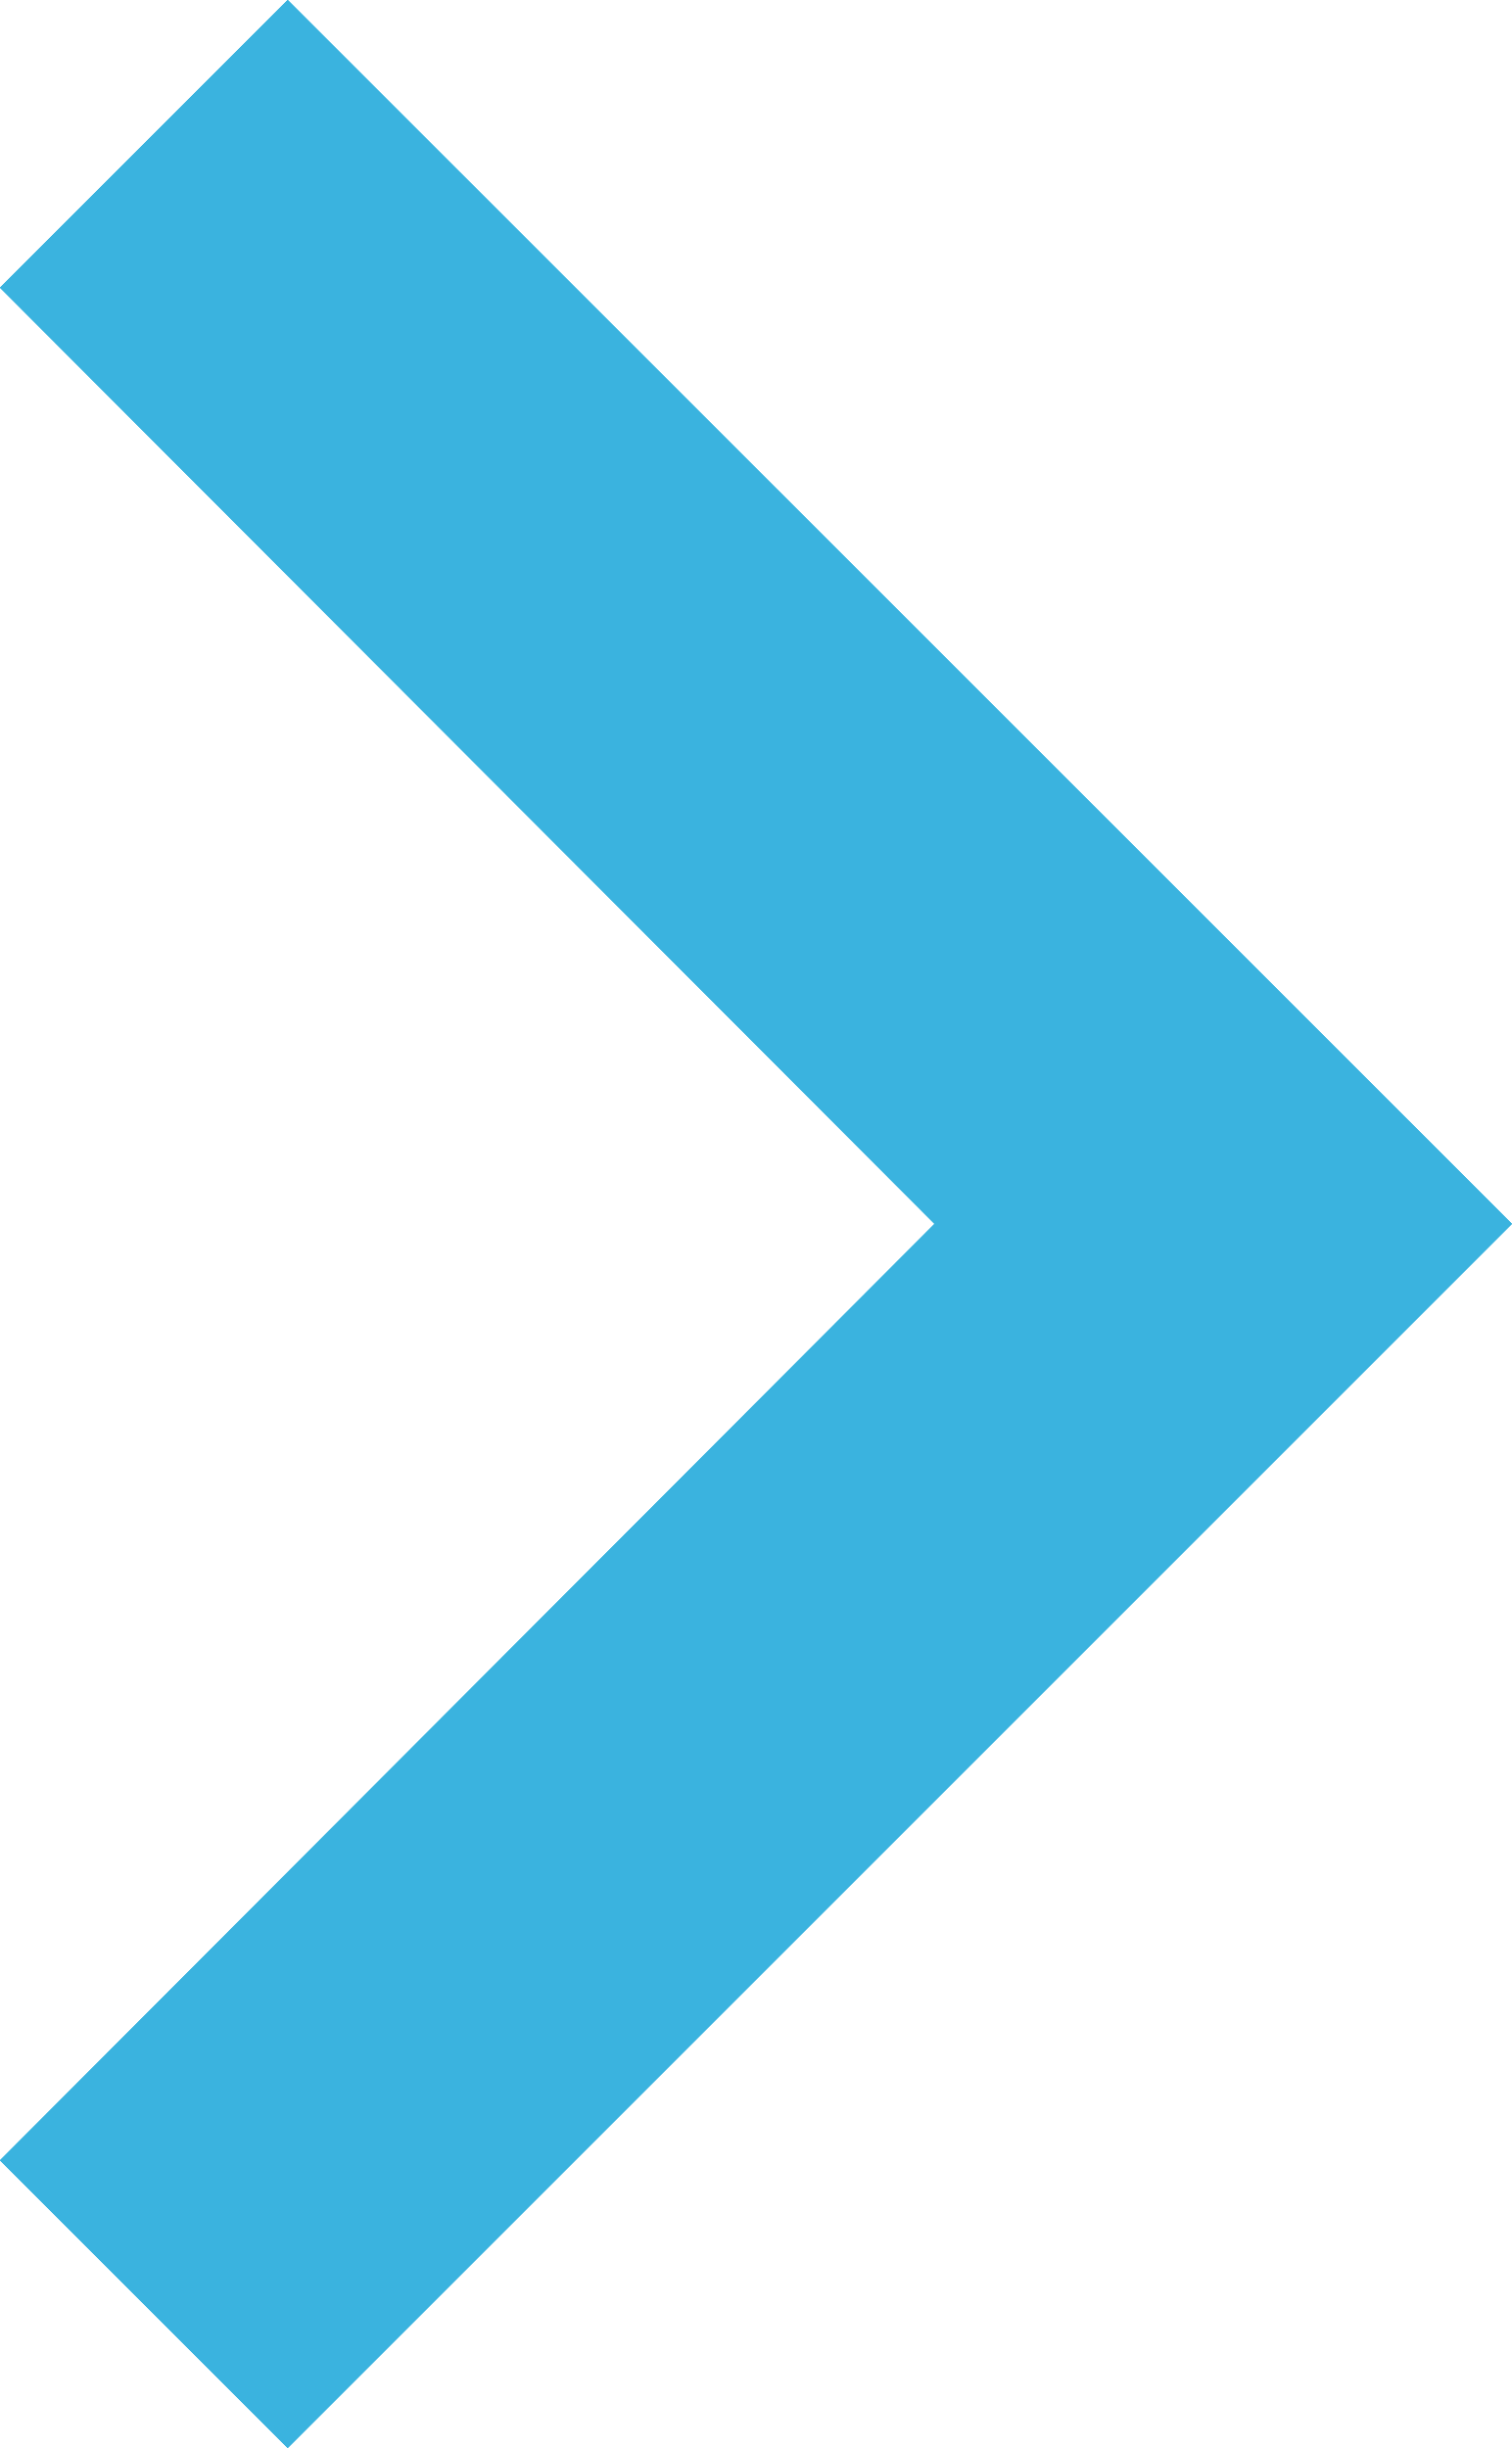
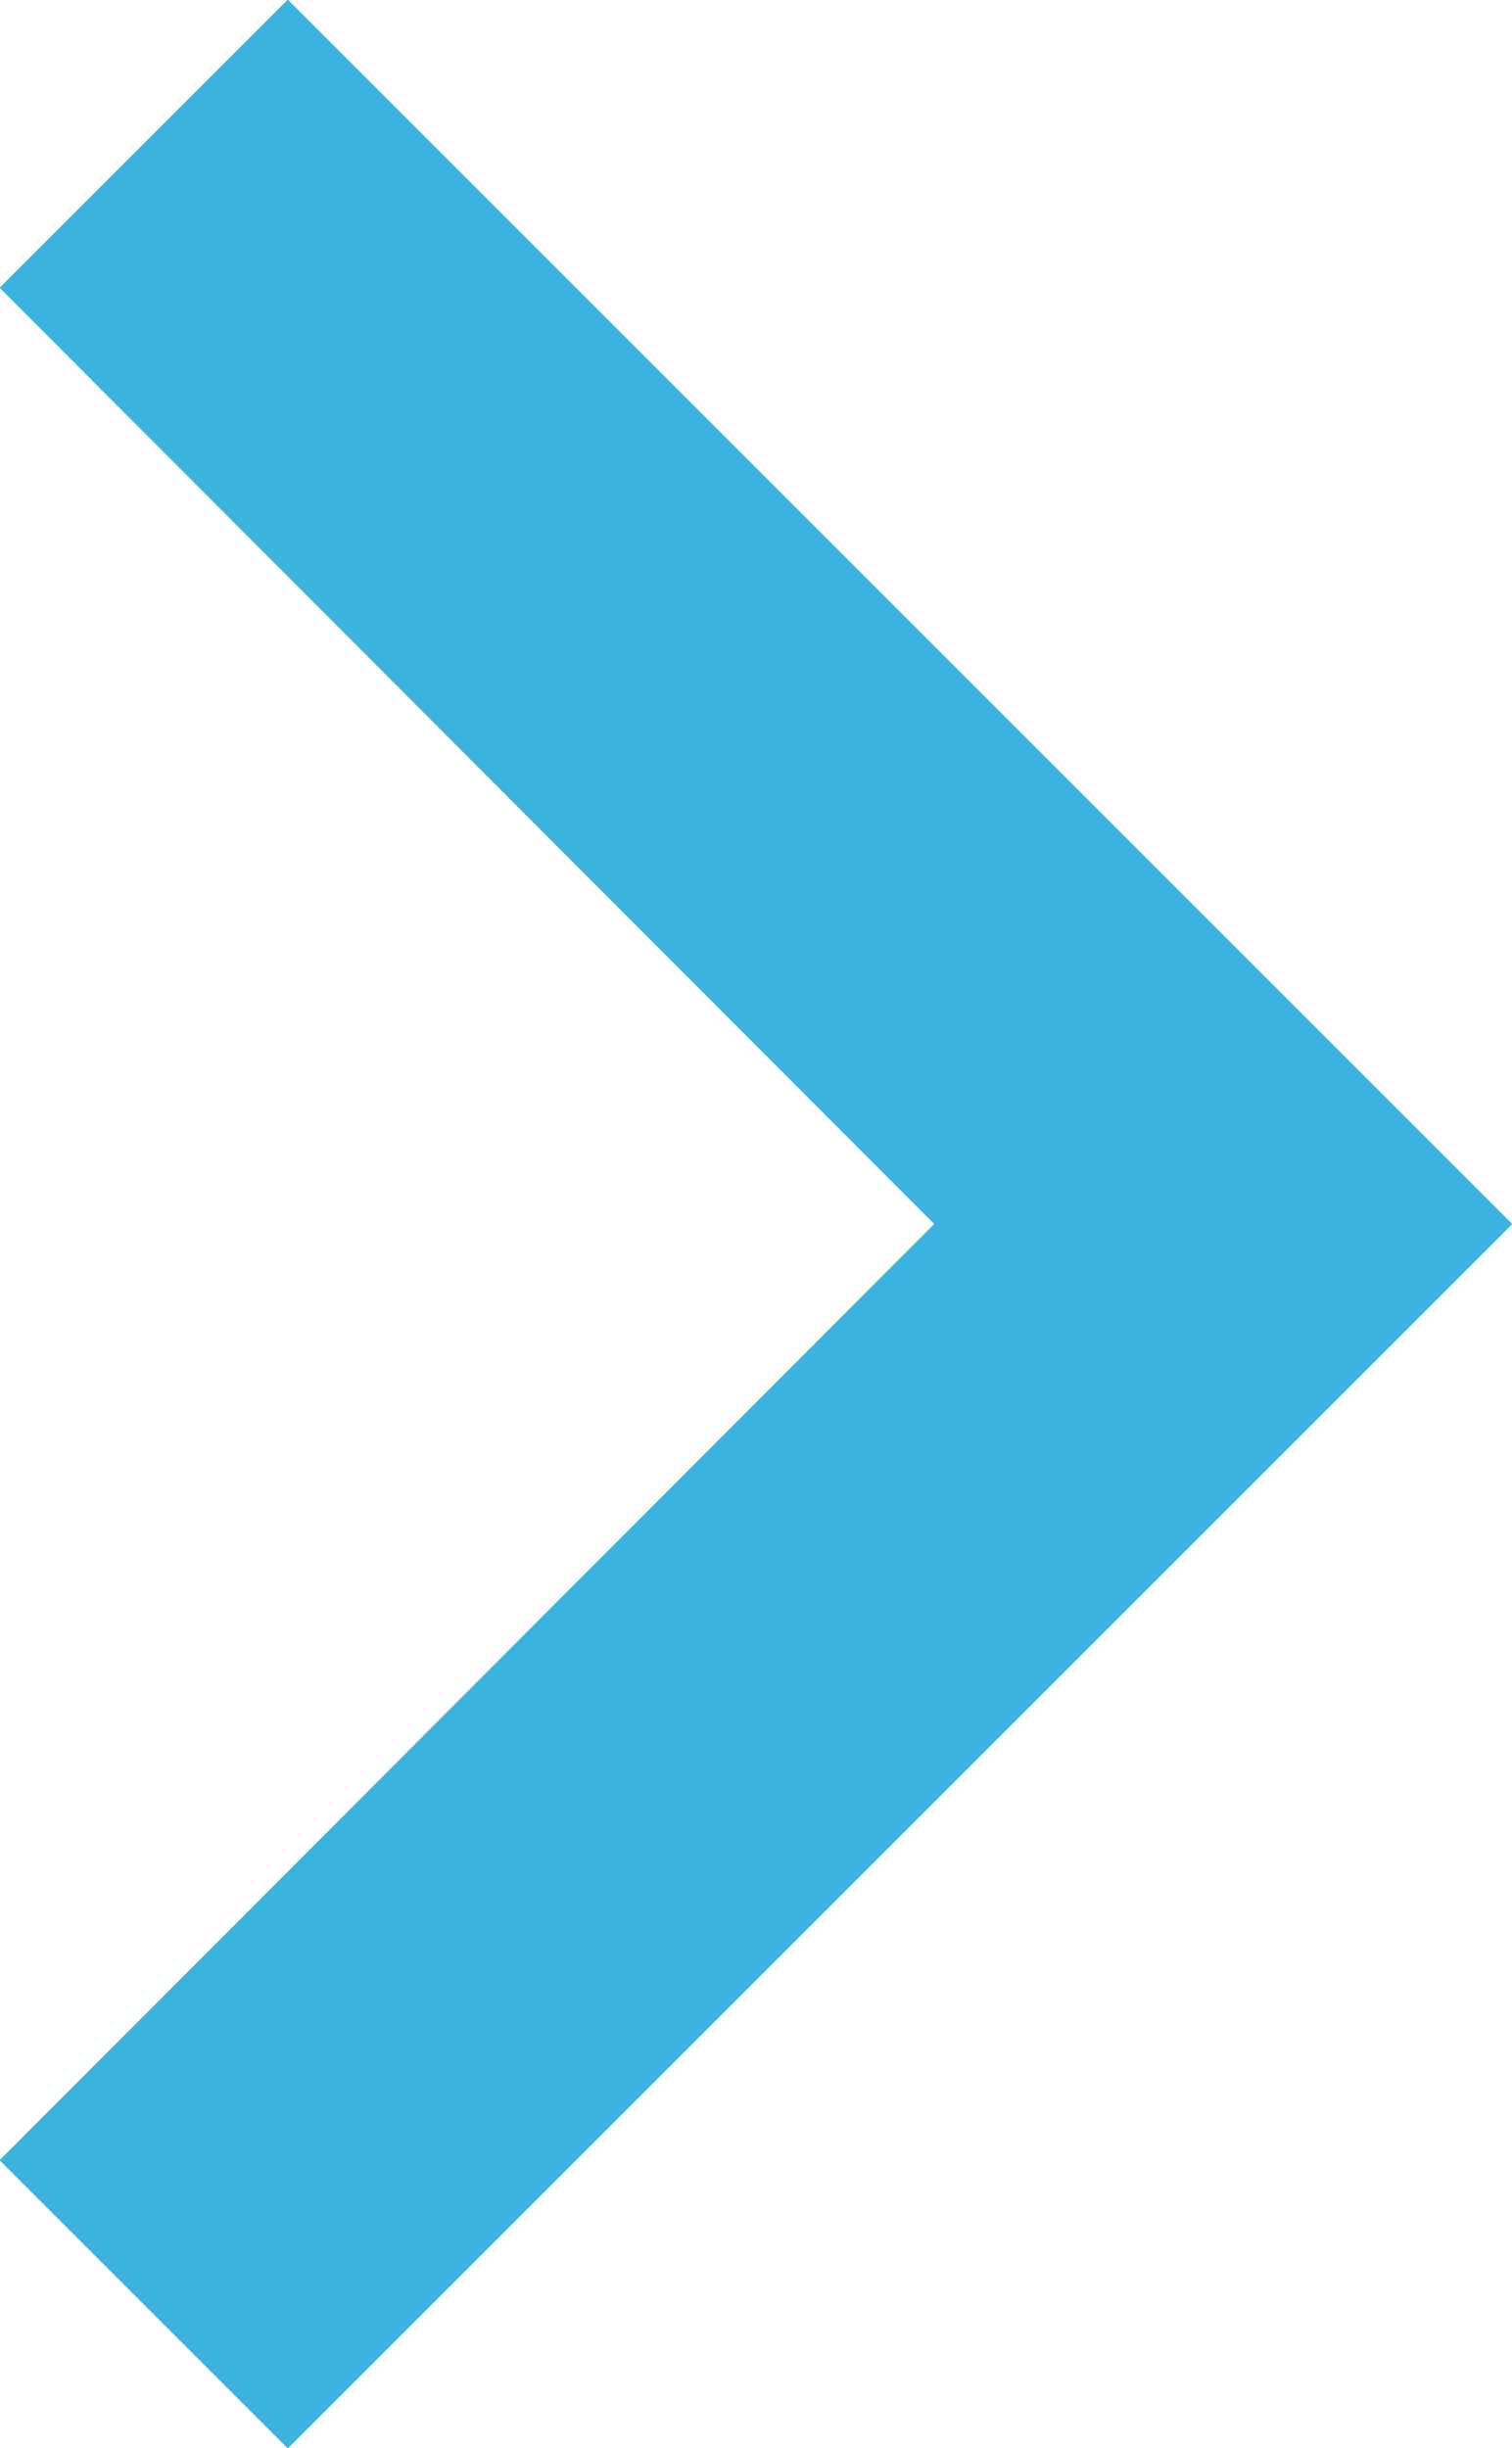
<svg xmlns="http://www.w3.org/2000/svg" xmlns:xlink="http://www.w3.org/1999/xlink" width="12.03" height="19.48" viewBox="0 0 12.03 19.48">
  <defs>
-     <path id="a" d="M0 17.191l7.436-7.452L0 2.289 2.289 0l9.741 9.739-9.741 9.741z" />
+     <path id="a" d="M0 17.19l7.436-7.45L0 2.29 2.29 0l9.74 9.74-9.74 9.74z" />
  </defs>
  <clipPath id="b">
    <use xlink:href="#a" overflow="visible" />
  </clipPath>
  <g clip-path="url(#b)">
    <defs>
-       <path id="c" d="M-968.244-616.244h1280v954.999h-1280z" />
+       <path id="c" d="M-968.244-616.244h1280v955h-1280z" />
    </defs>
    <clipPath id="d">
      <use xlink:href="#c" overflow="visible" />
    </clipPath>
    <path clip-path="url(#d)" fill="#3AB3DF" d="M-5-5h22.03v29.48H-5z" />
  </g>
  <defs>
-     <path id="e" d="M0 17.191l7.436-7.452L0 2.289 2.289 0l9.741 9.739-9.741 9.741z" />
+     <path id="e" d="M0 17.19l7.436-7.45L0 2.29 2.29 0l9.74 9.74-9.74 9.74z" />
  </defs>
  <clipPath id="f">
    <use xlink:href="#e" overflow="visible" />
  </clipPath>
  <g clip-path="url(#f)">
    <defs>
-       <path id="g" d="M-968.244-616.244h1280v954.999h-1280z" />
+       <path id="g" d="M-968.244-616.244h1280v955h-1280z" />
    </defs>
    <clipPath id="h">
      <use xlink:href="#g" overflow="visible" />
    </clipPath>
    <path clip-path="url(#h)" fill="#3AB3DF" d="M-5-5h22.03v29.48H-5z" />
  </g>
-   <path fill="#3AB3DF" d="M2.289 19.48l9.741-9.741L2.289 0 0 2.289l7.436 7.45L0 17.191z" />
+   <path fill="#3AB3DF" d="M2.29 19.48l9.74-9.74L2.29 0 0 2.29l7.436 7.45L0 17.19" />
</svg>
